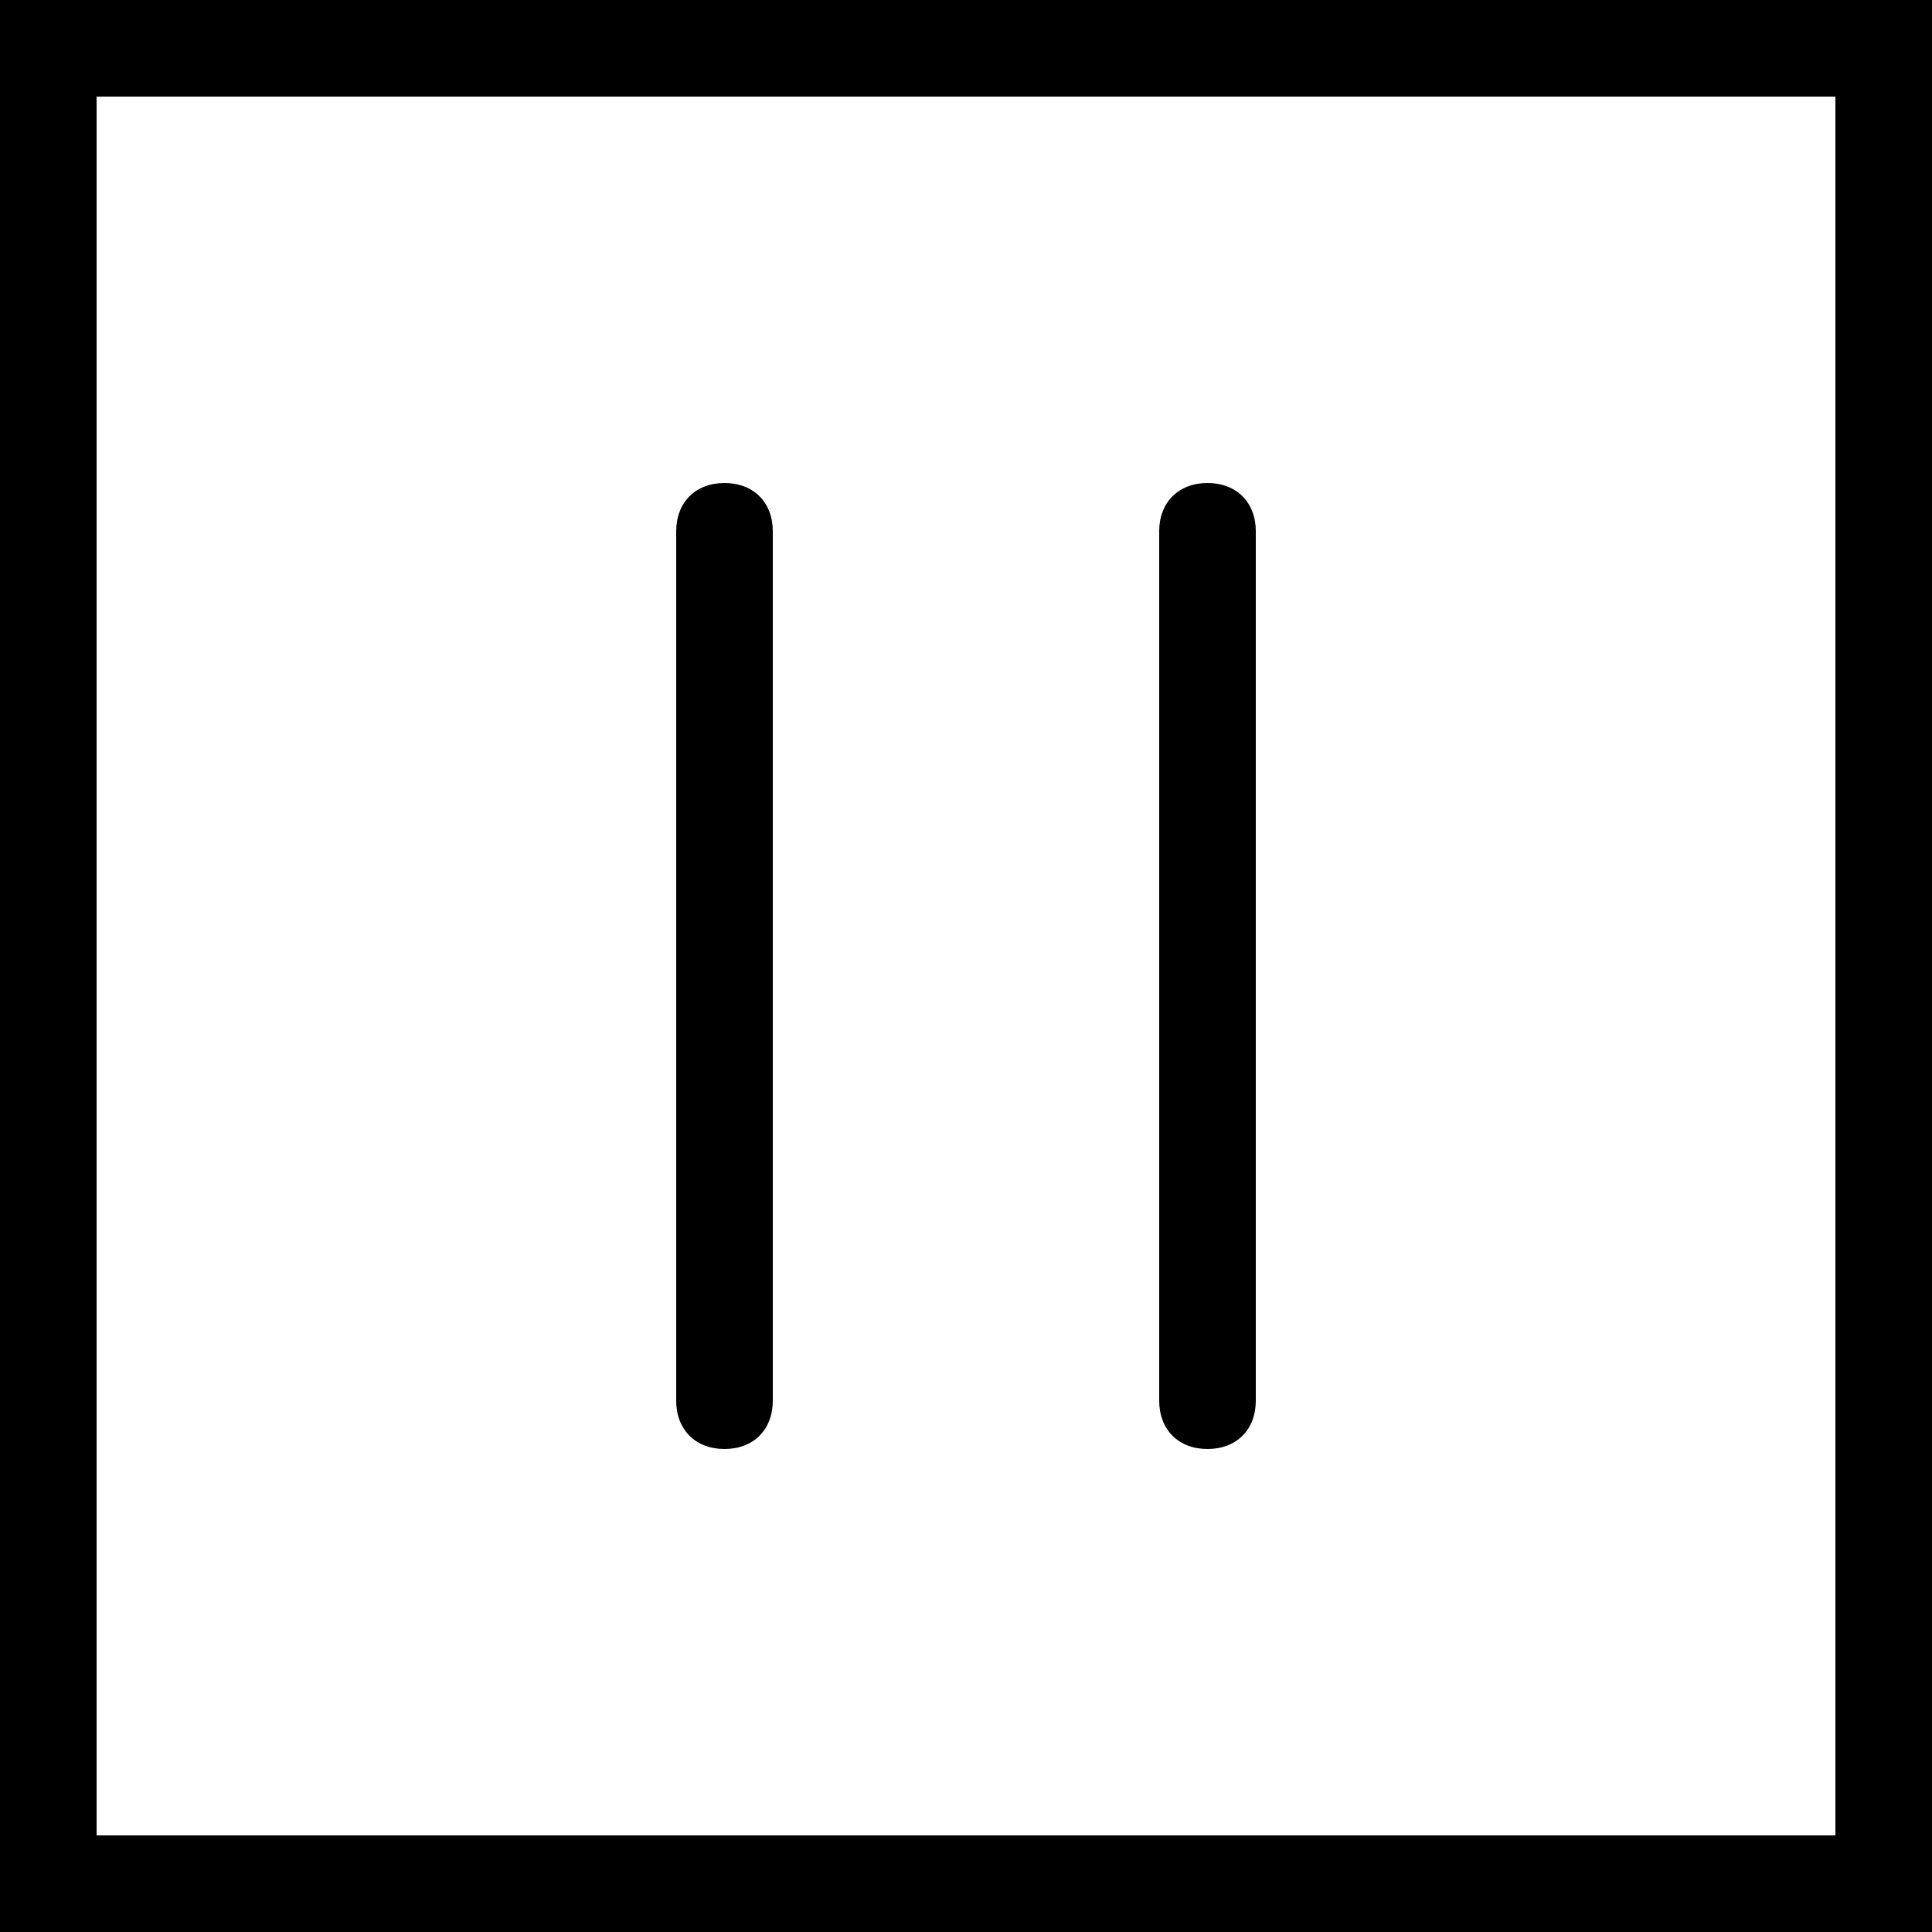
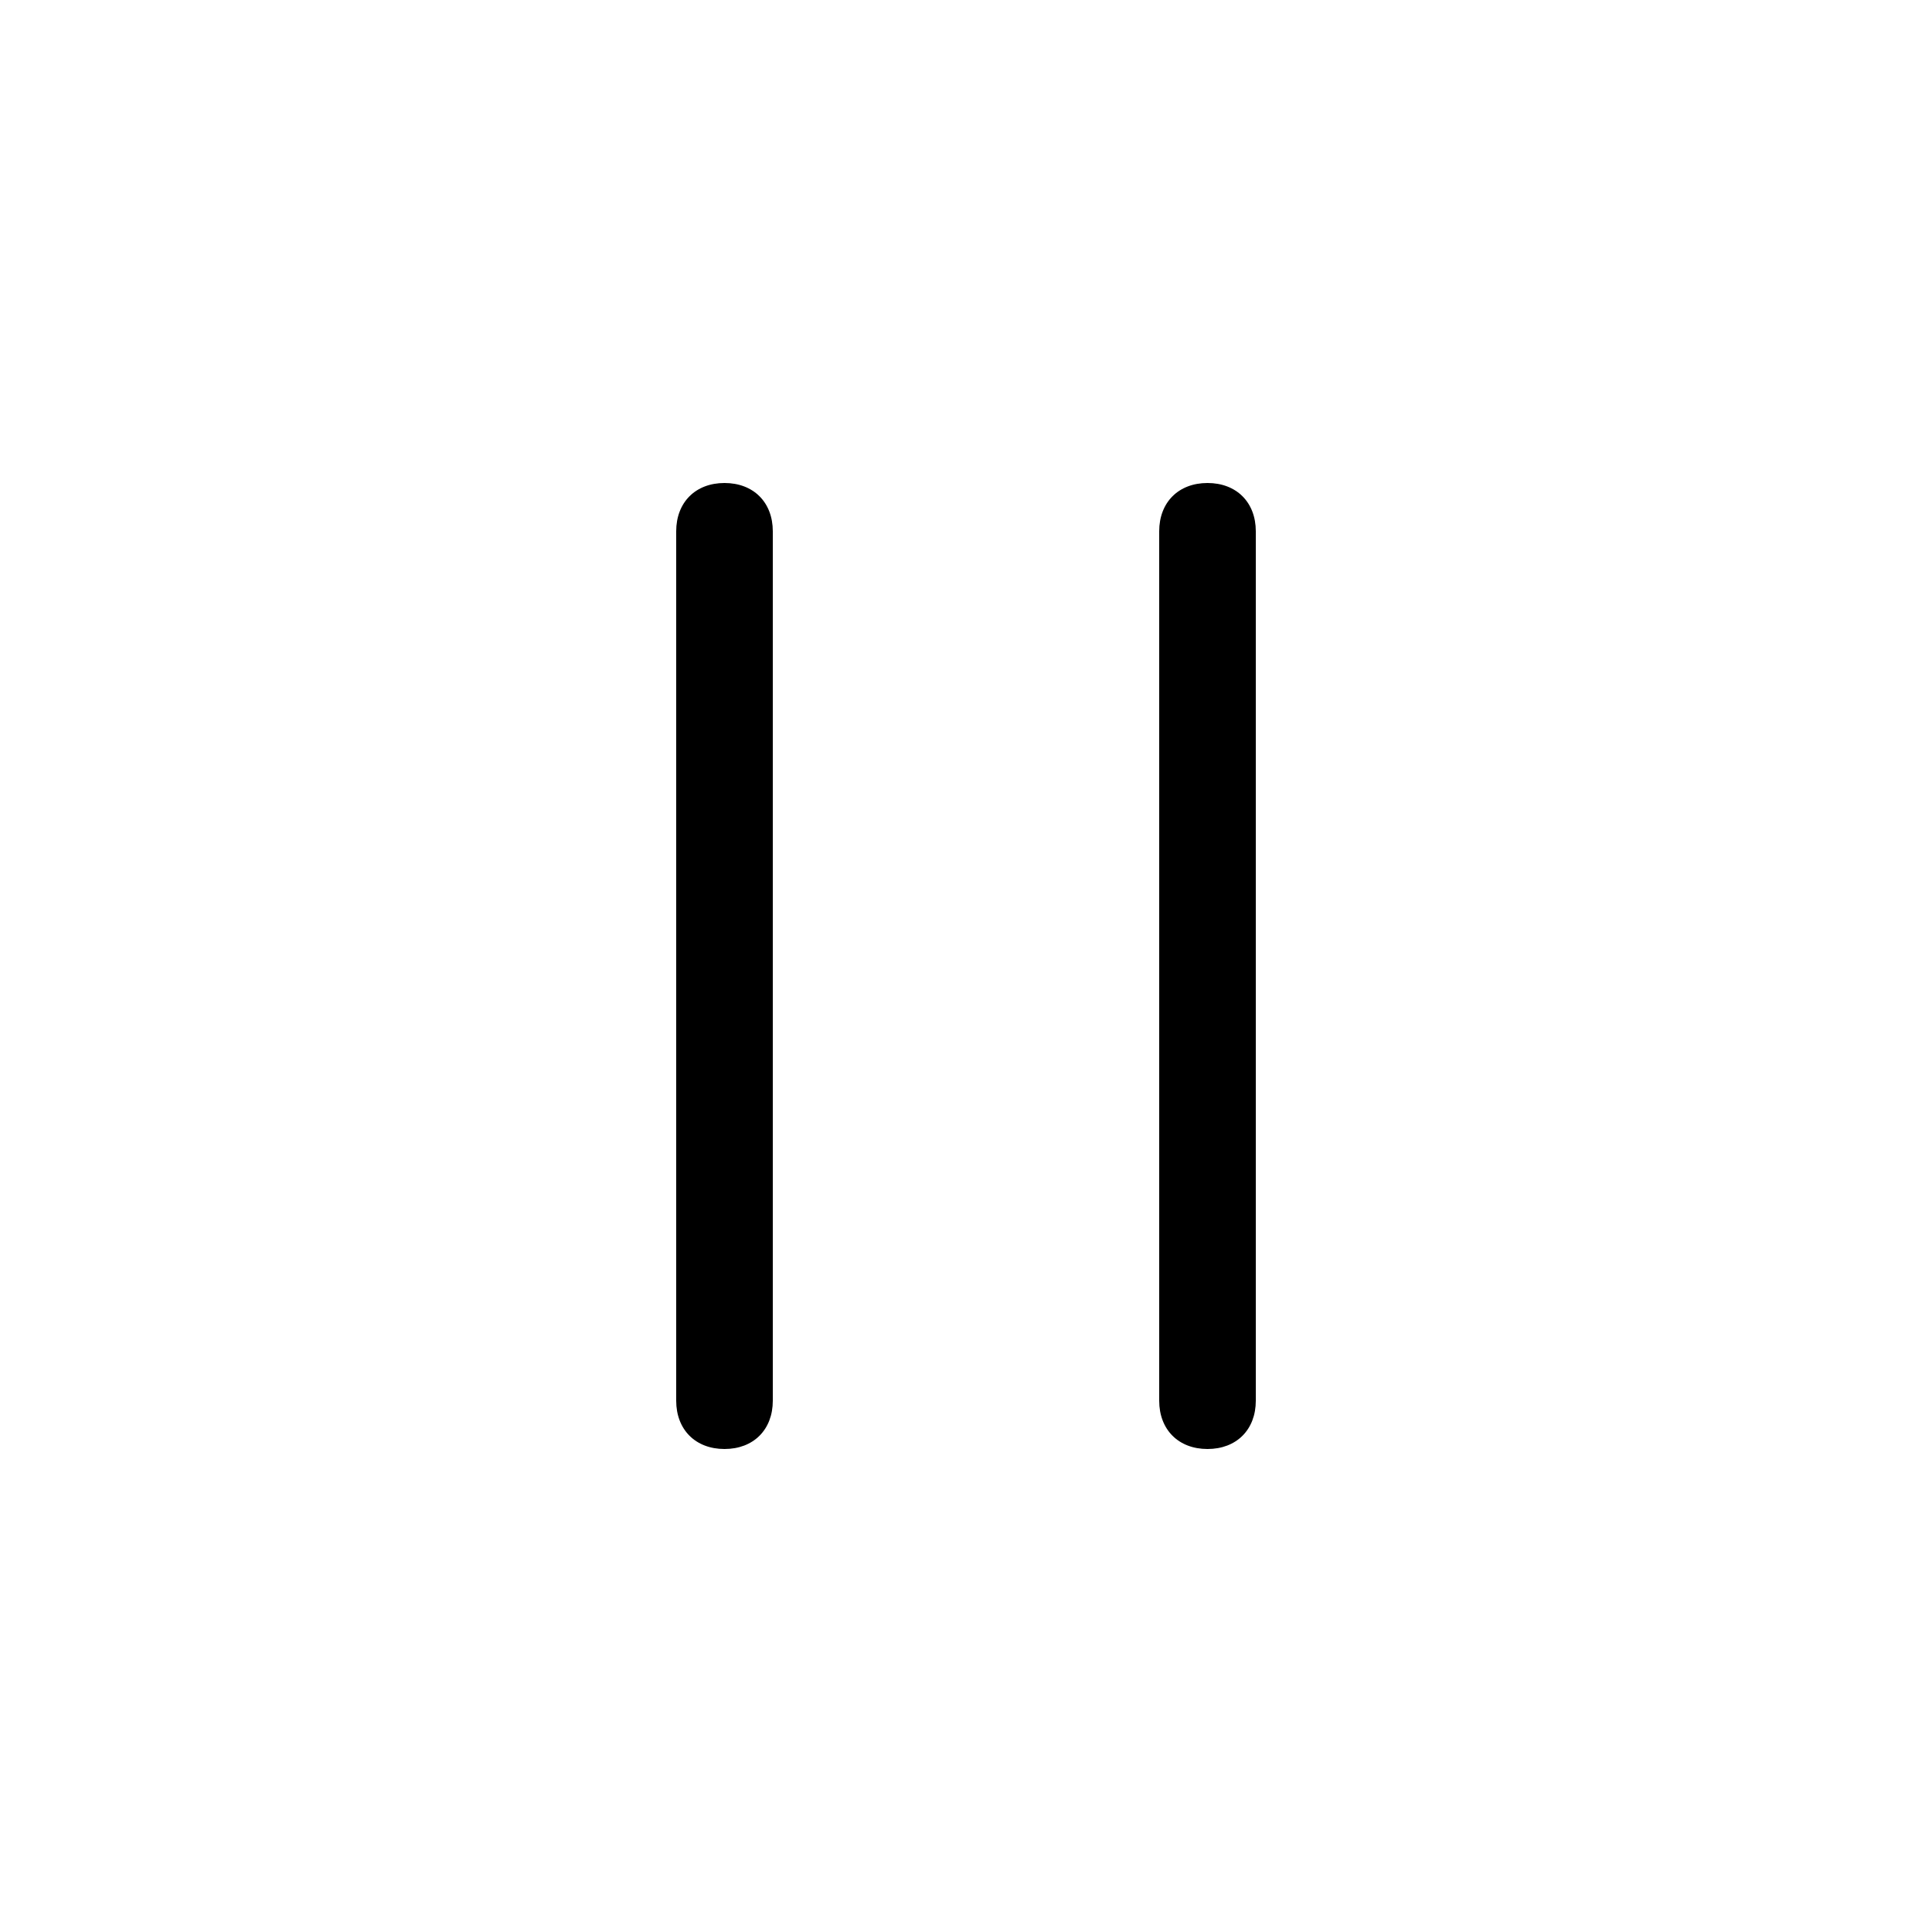
<svg xmlns="http://www.w3.org/2000/svg" version="1.1" x="0px" y="0px" width="40px" height="40px" viewBox="0 0 40 40" style="overflow:visible;enable-background:new 0 0 40 40;" xml:space="preserve">
-   <path class="st0" d="M2,2v36h36V2H2 M0,0h40v40H0V0L0,0z" />
  <path class="st0" d="M15,30c-0.6,0-1-0.4-1-1V11c0-0.6,0.4-1,1-1s1,0.4,1,1v18C16,29.6,15.6,30,15,30z" />
  <path class="st0" d="M25,30c-0.6,0-1-0.4-1-1V11c0-0.6,0.4-1,1-1s1,0.4,1,1v18C26,29.6,25.6,30,25,30z" />
</svg>
